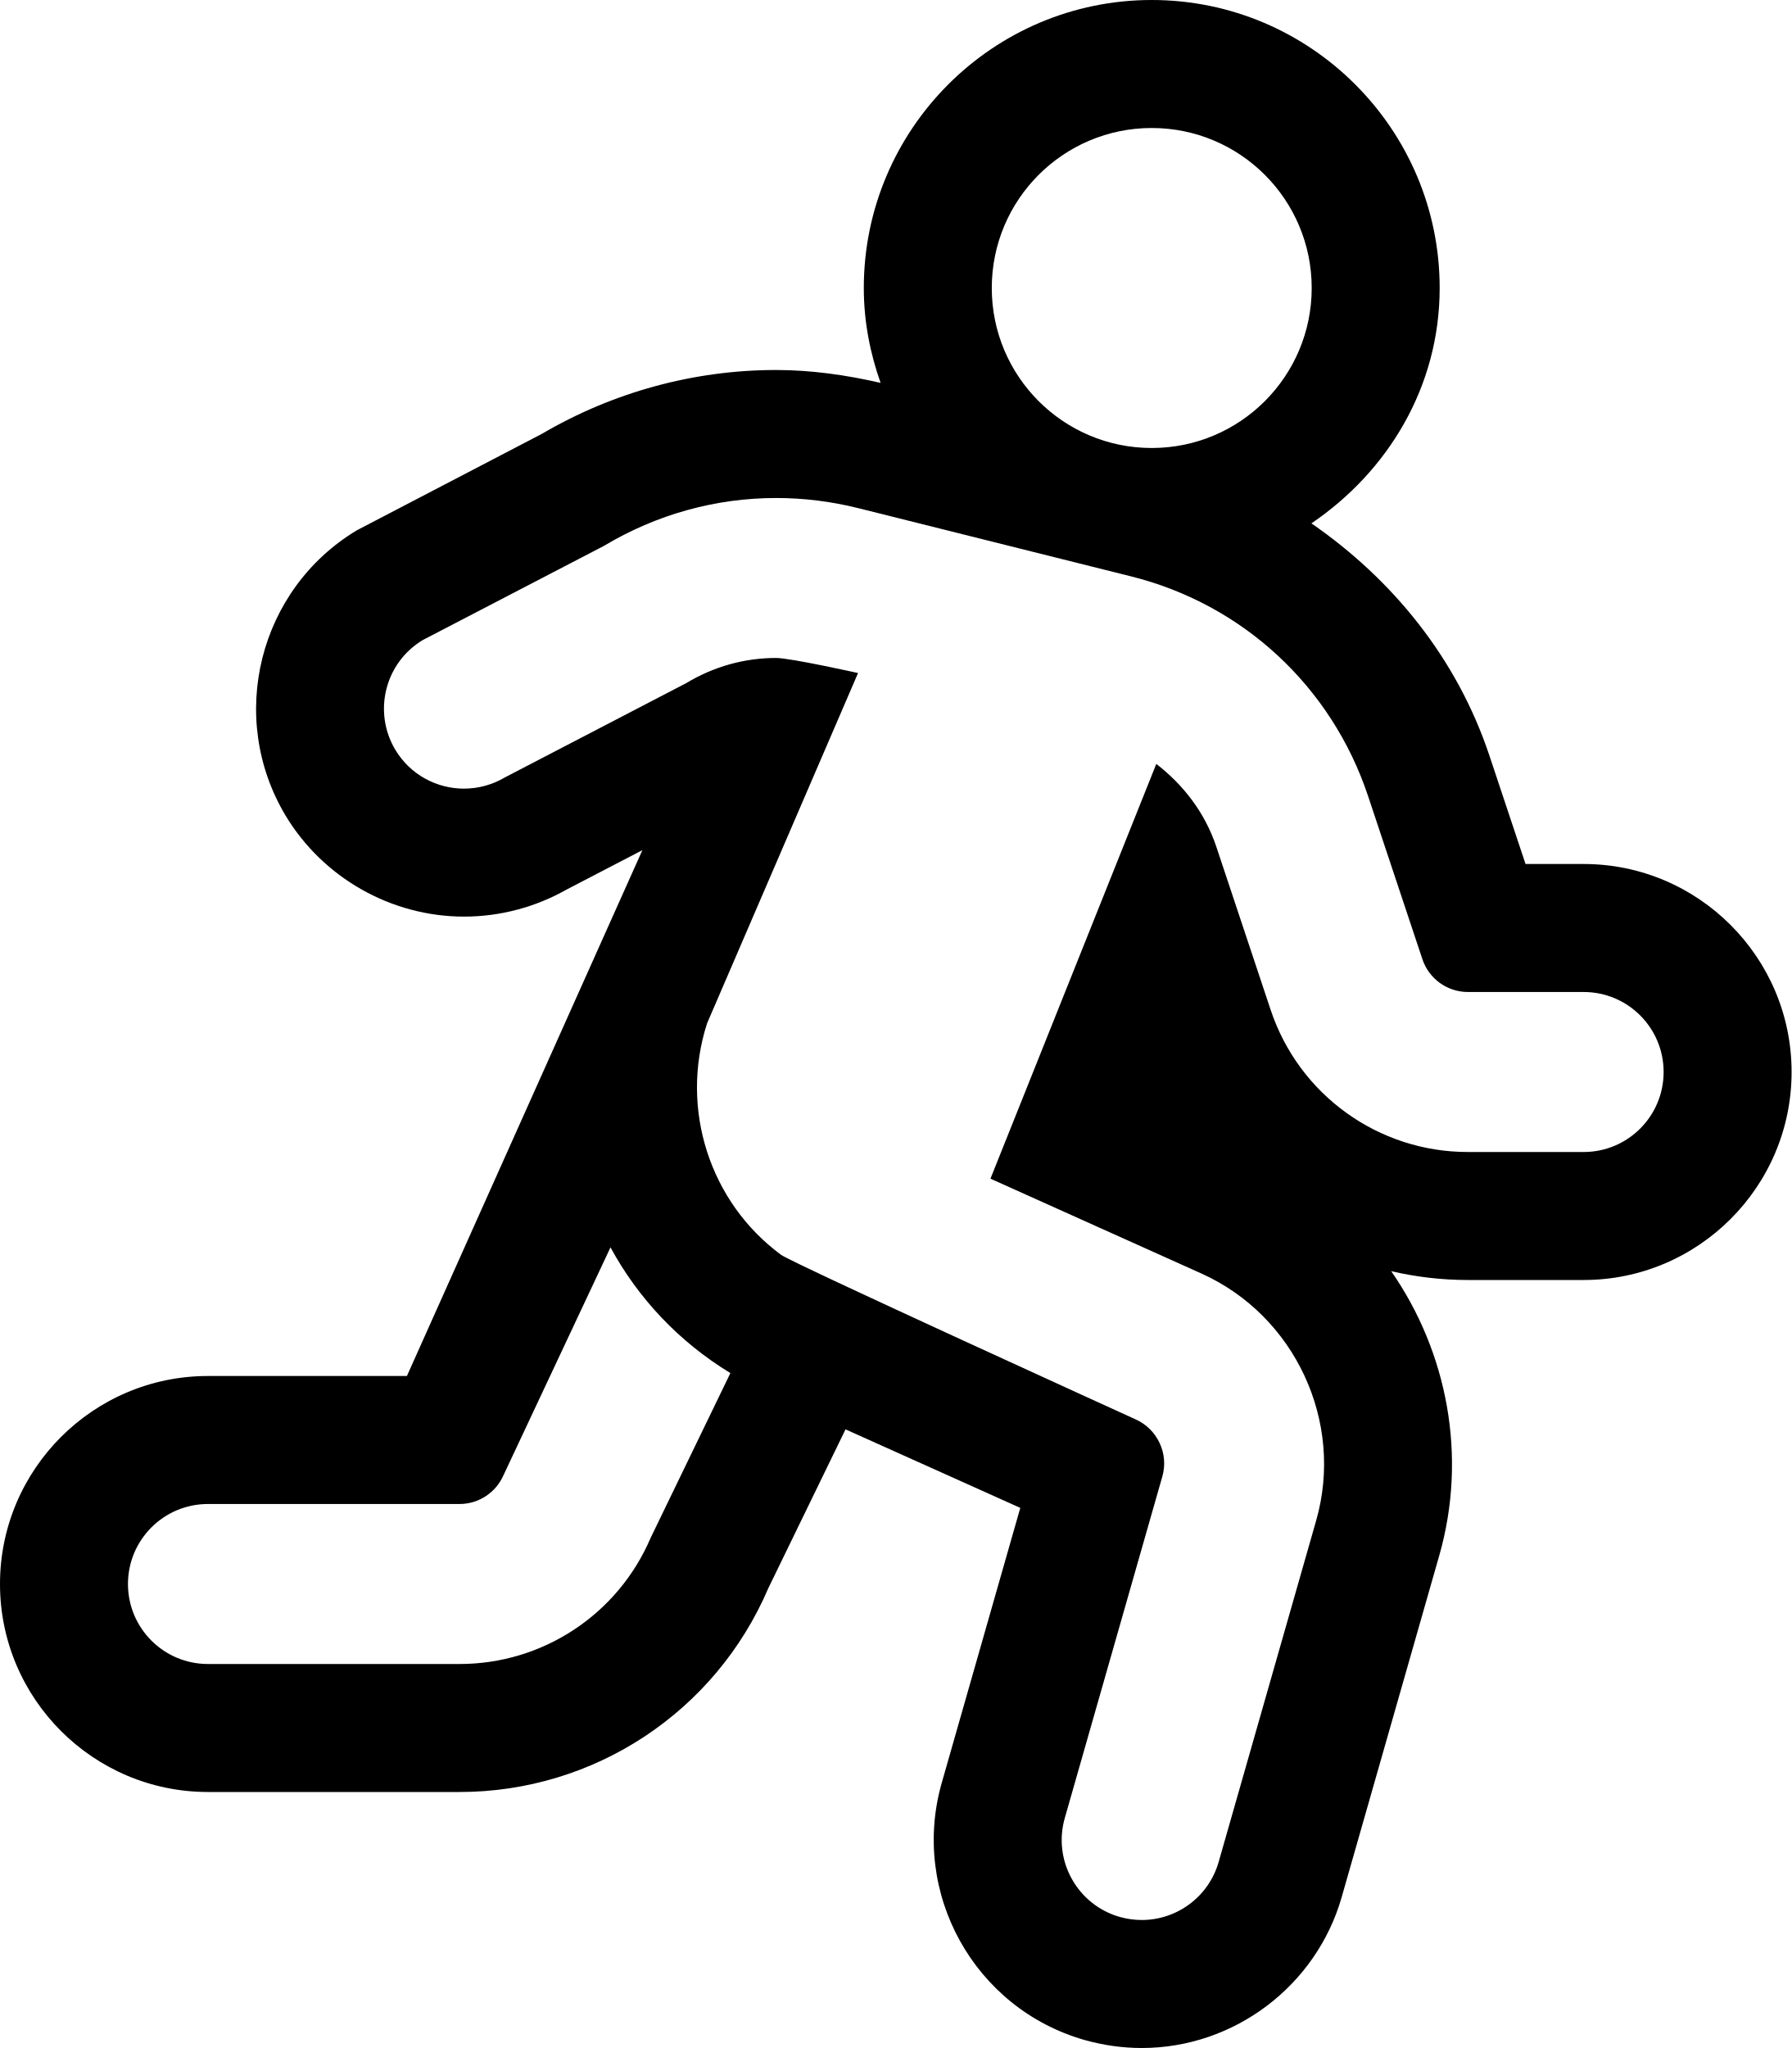
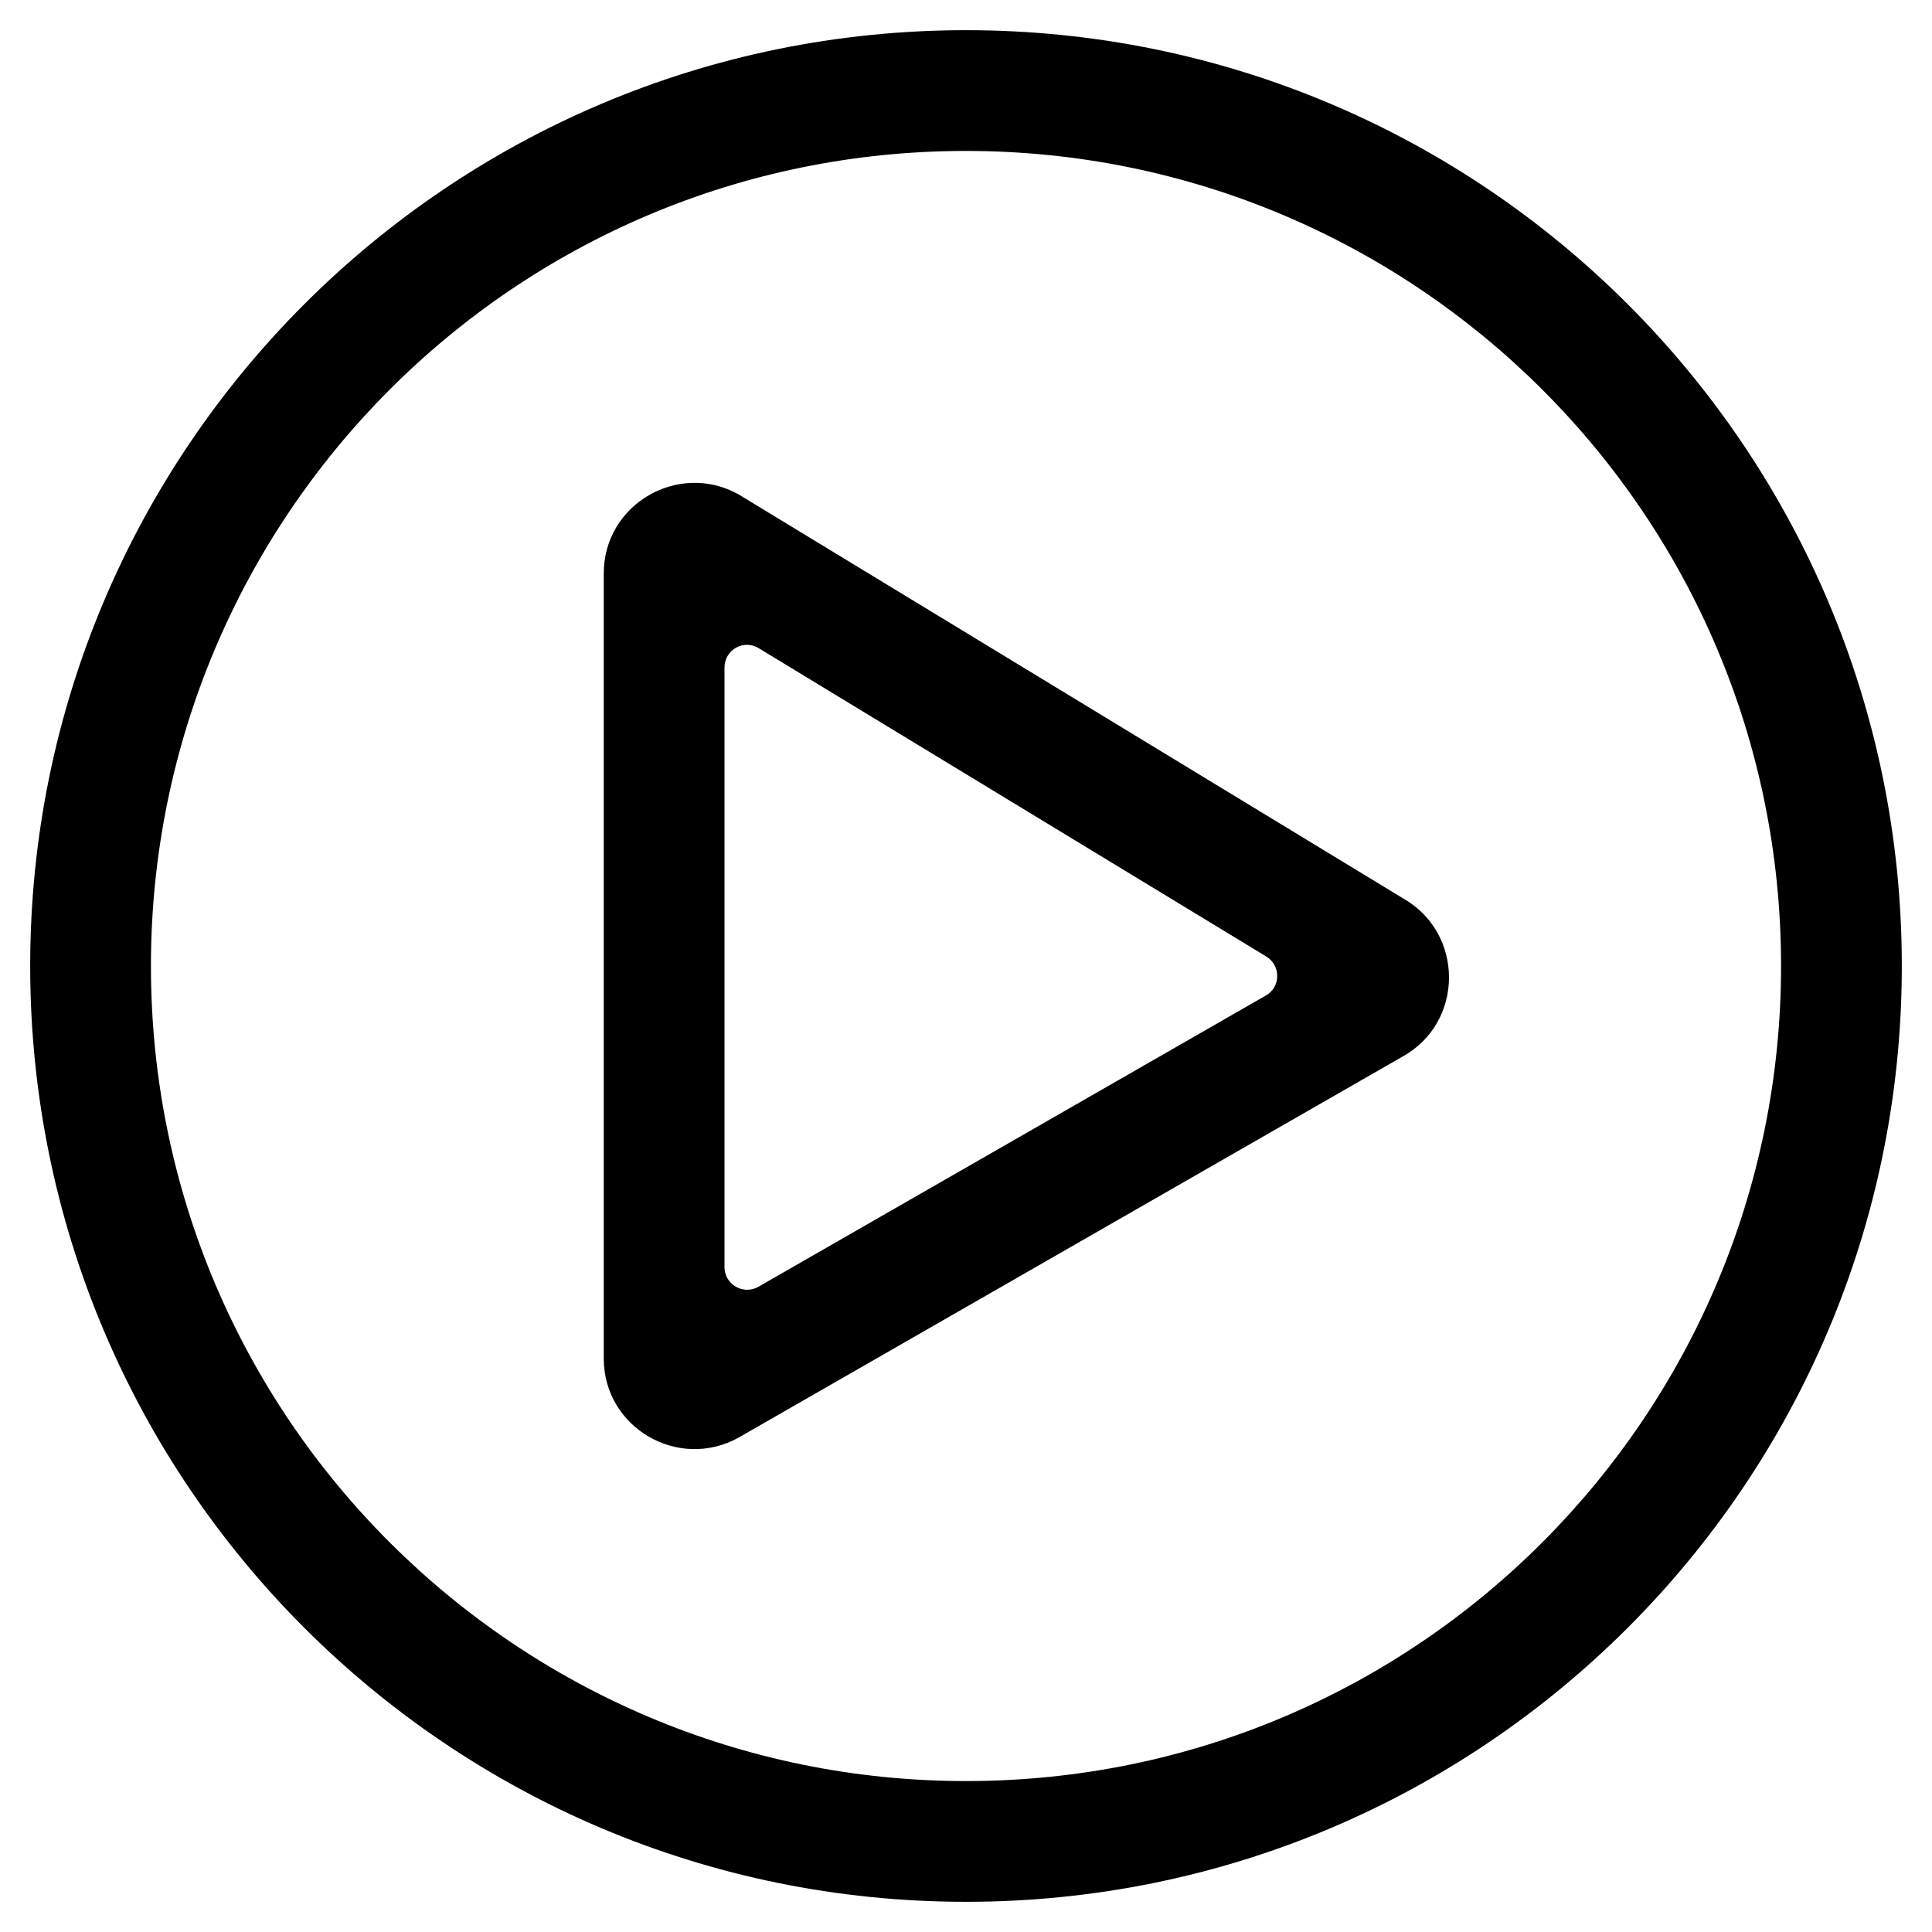
- <svg xmlns="http://www.w3.org/2000/svg" aria-hidden="true" focusable="false" data-prefix="fal" data-icon="running" role="img" viewBox="0 0 448 512" class="svg-inline--fa fa-running fa-w-14 fa-3x">
-   <path fill="currentColor" d="M396 216h-14.53l-9.04-27.12c-8.11-24.31-24.18-44-44.5-58.04C347 117.91 360 96.73 360 72c0-39.7-32.3-72-72-72s-72 32.3-72 72c0 8.34 1.56 16.28 4.2 23.72-8.62-1.98-17.37-3.22-26.13-3.22-20.55 0-40.8 5.53-58.64 16l-46.19 24.07C64.7 147.31 56.7 179.3 71.4 203.88c9.39 15.62 26.48 25.27 44.63 25.27 8.98 0 17.82-2.33 25.65-6.76l18.95-9.85L101.75 344H52c-28.67 0-52 23.33-52 52s23.33 52 52 52h62.91c33.65 0 63.95-19.99 77.2-50.92l19.32-39.74 43.7 19.63-19.64 68.74c-7.87 27.58 8.15 56.42 35.71 64.29 4.8 1.34 9.55 2 14.31 2 23.07 0 43.62-15.5 49.98-37.69l24.4-85.4c7.11-24.86 2.02-50.92-12.01-71.12 6.2 1.45 12.63 2.21 19.2 2.21H396c28.67 0 52-23.33 52-52s-23.33-52-52-52zM288 32c22.09 0 40 17.91 40 40s-17.91 40-40 40-40-17.91-40-40 17.91-40 40-40zM162.69 384.48A51.915 51.915 0 0 1 114.91 416H52c-11.05 0-20-8.95-20-20s8.95-20 20-20h62.91c4.8 0 9.12-2.86 11.03-7.28l26.72-56.88c6.9 12.72 17.07 23.57 29.98 31.43l-19.95 41.21zM396 288h-28.94a51.94 51.94 0 0 1-49.33-35.55l-13.59-40.8c-2.83-8.46-8.21-15.43-15-20.67l-41.47 103.69 52.78 23.72c23.41 10.55 35.72 37.09 28.67 61.73l-24.39 85.38c-2.52 8.78-10.52 14.5-19.22 14.5-1.83 0-3.67-.25-5.52-.77-10.61-3.03-16.77-14.11-13.73-24.73l24.39-85.38c1.64-5.69-1.22-11.81-6.62-14.25 0 0-85.82-39.04-88.71-41.16-17.8-13.09-25.42-36.48-18.51-57.88l37.75-87.57s-16.9-3.77-20.5-3.77c-7.88 0-15.59 2.14-22.5 6.31l-45.25 23.52a20.137 20.137 0 0 1-10.29 2.84c-6.8 0-13.41-3.46-17.16-9.7-5.67-9.48-2.61-21.77 6.86-27.45l45.26-23.52c13.24-7.93 28.06-11.99 43.1-11.99 6.83 0 13.72.84 20.51 2.53l68.19 17.05c28 6.98 50.17 27.52 59.31 54.92l13.59 40.8c1.64 4.91 6.22 8.2 11.39 8.2H396c11.05 0 20 8.95 20 20s-8.95 20-20 20z" class="" />
+ <svg xmlns="http://www.w3.org/2000/svg" aria-hidden="true" focusable="false" data-prefix="fal" data-icon="play-circle" role="img" viewBox="0 0 512 512" class="svg-inline--fa fa-play-circle fa-w-16 fa-3x">
+   <path fill="currentColor" d="M256 504c137 0 248-111 248-248S393 8 256 8 8 119 8 256s111 248 248 248zM40 256c0-118.7 96.1-216 216-216 118.7 0 216 96.1 216 216 0 118.7-96.1 216-216 216-118.7 0-216-96.1-216-216zm331.7-18l-176-107c-15.8-8.8-35.7 2.5-35.7 21v208c0 18.4 19.8 29.8 35.7 21l176-101c16.4-9.1 16.4-32.8 0-42zM192 335.8V176.9c0-4.7 5.1-7.6 9.1-5.1l134.5 81.7c3.9 2.4 3.8 8.1-.1 10.3L201 341c-4 2.3-9-.6-9-5.2z" class="" />
</svg>
